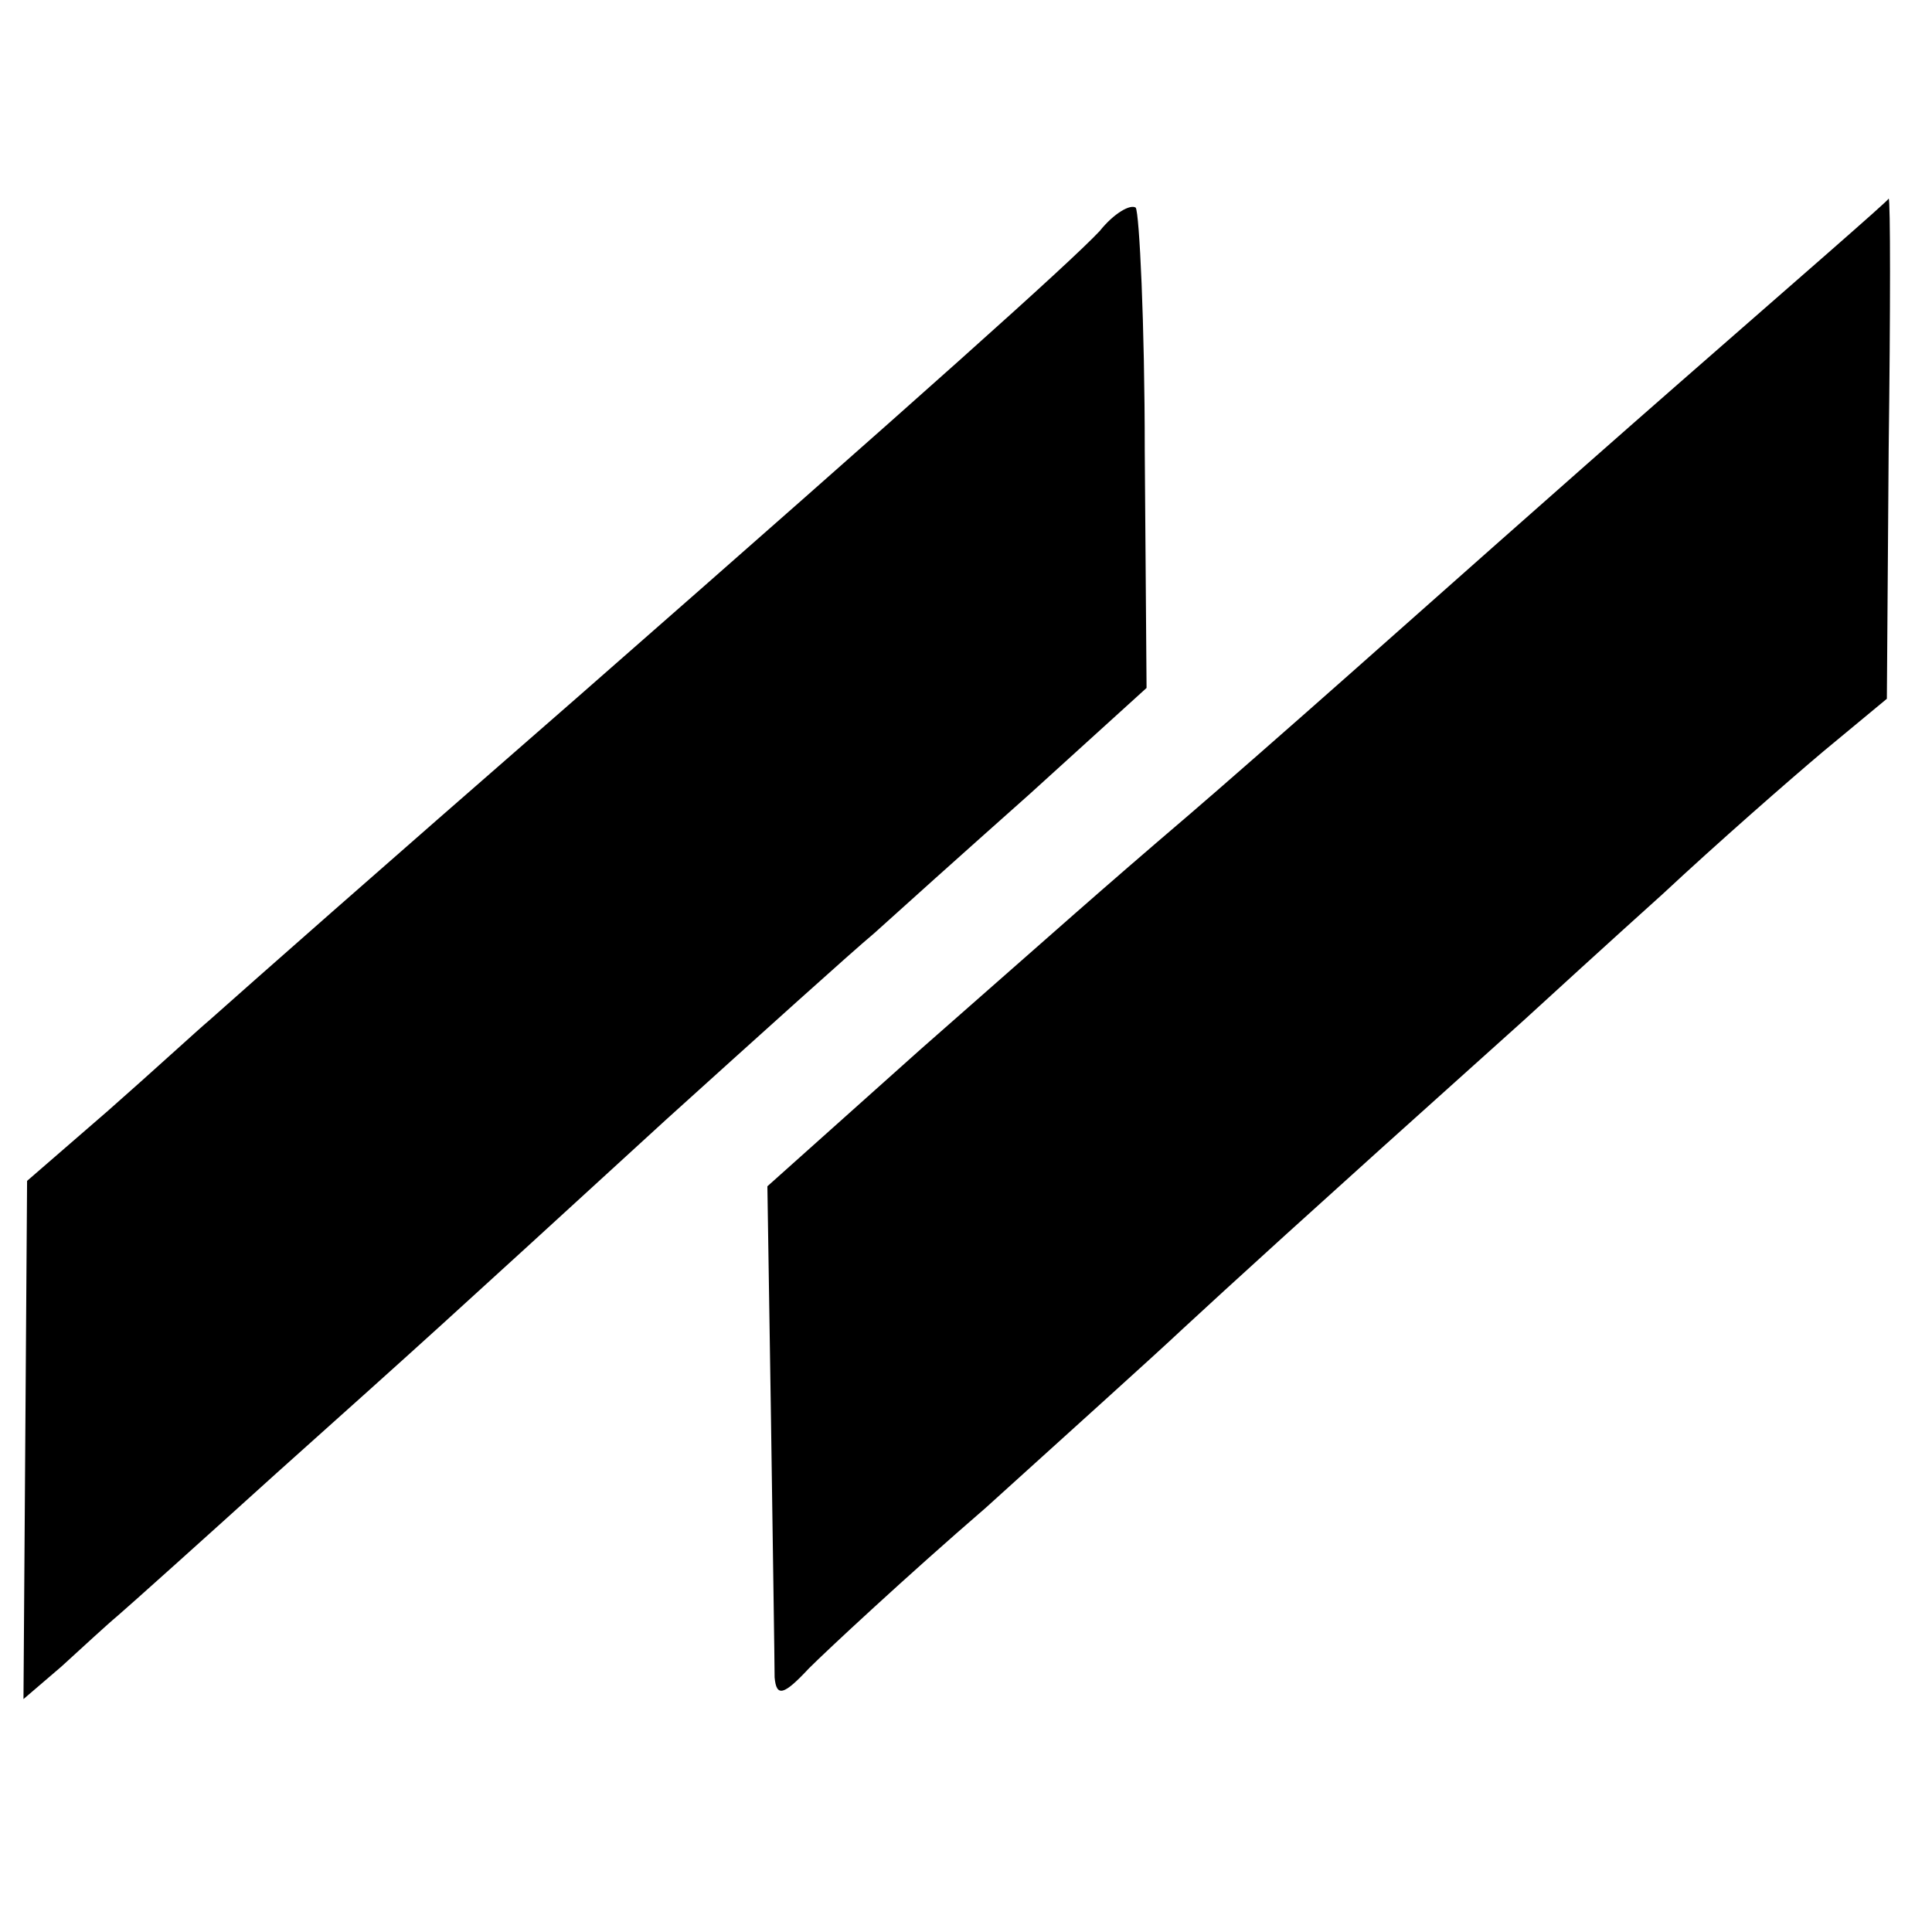
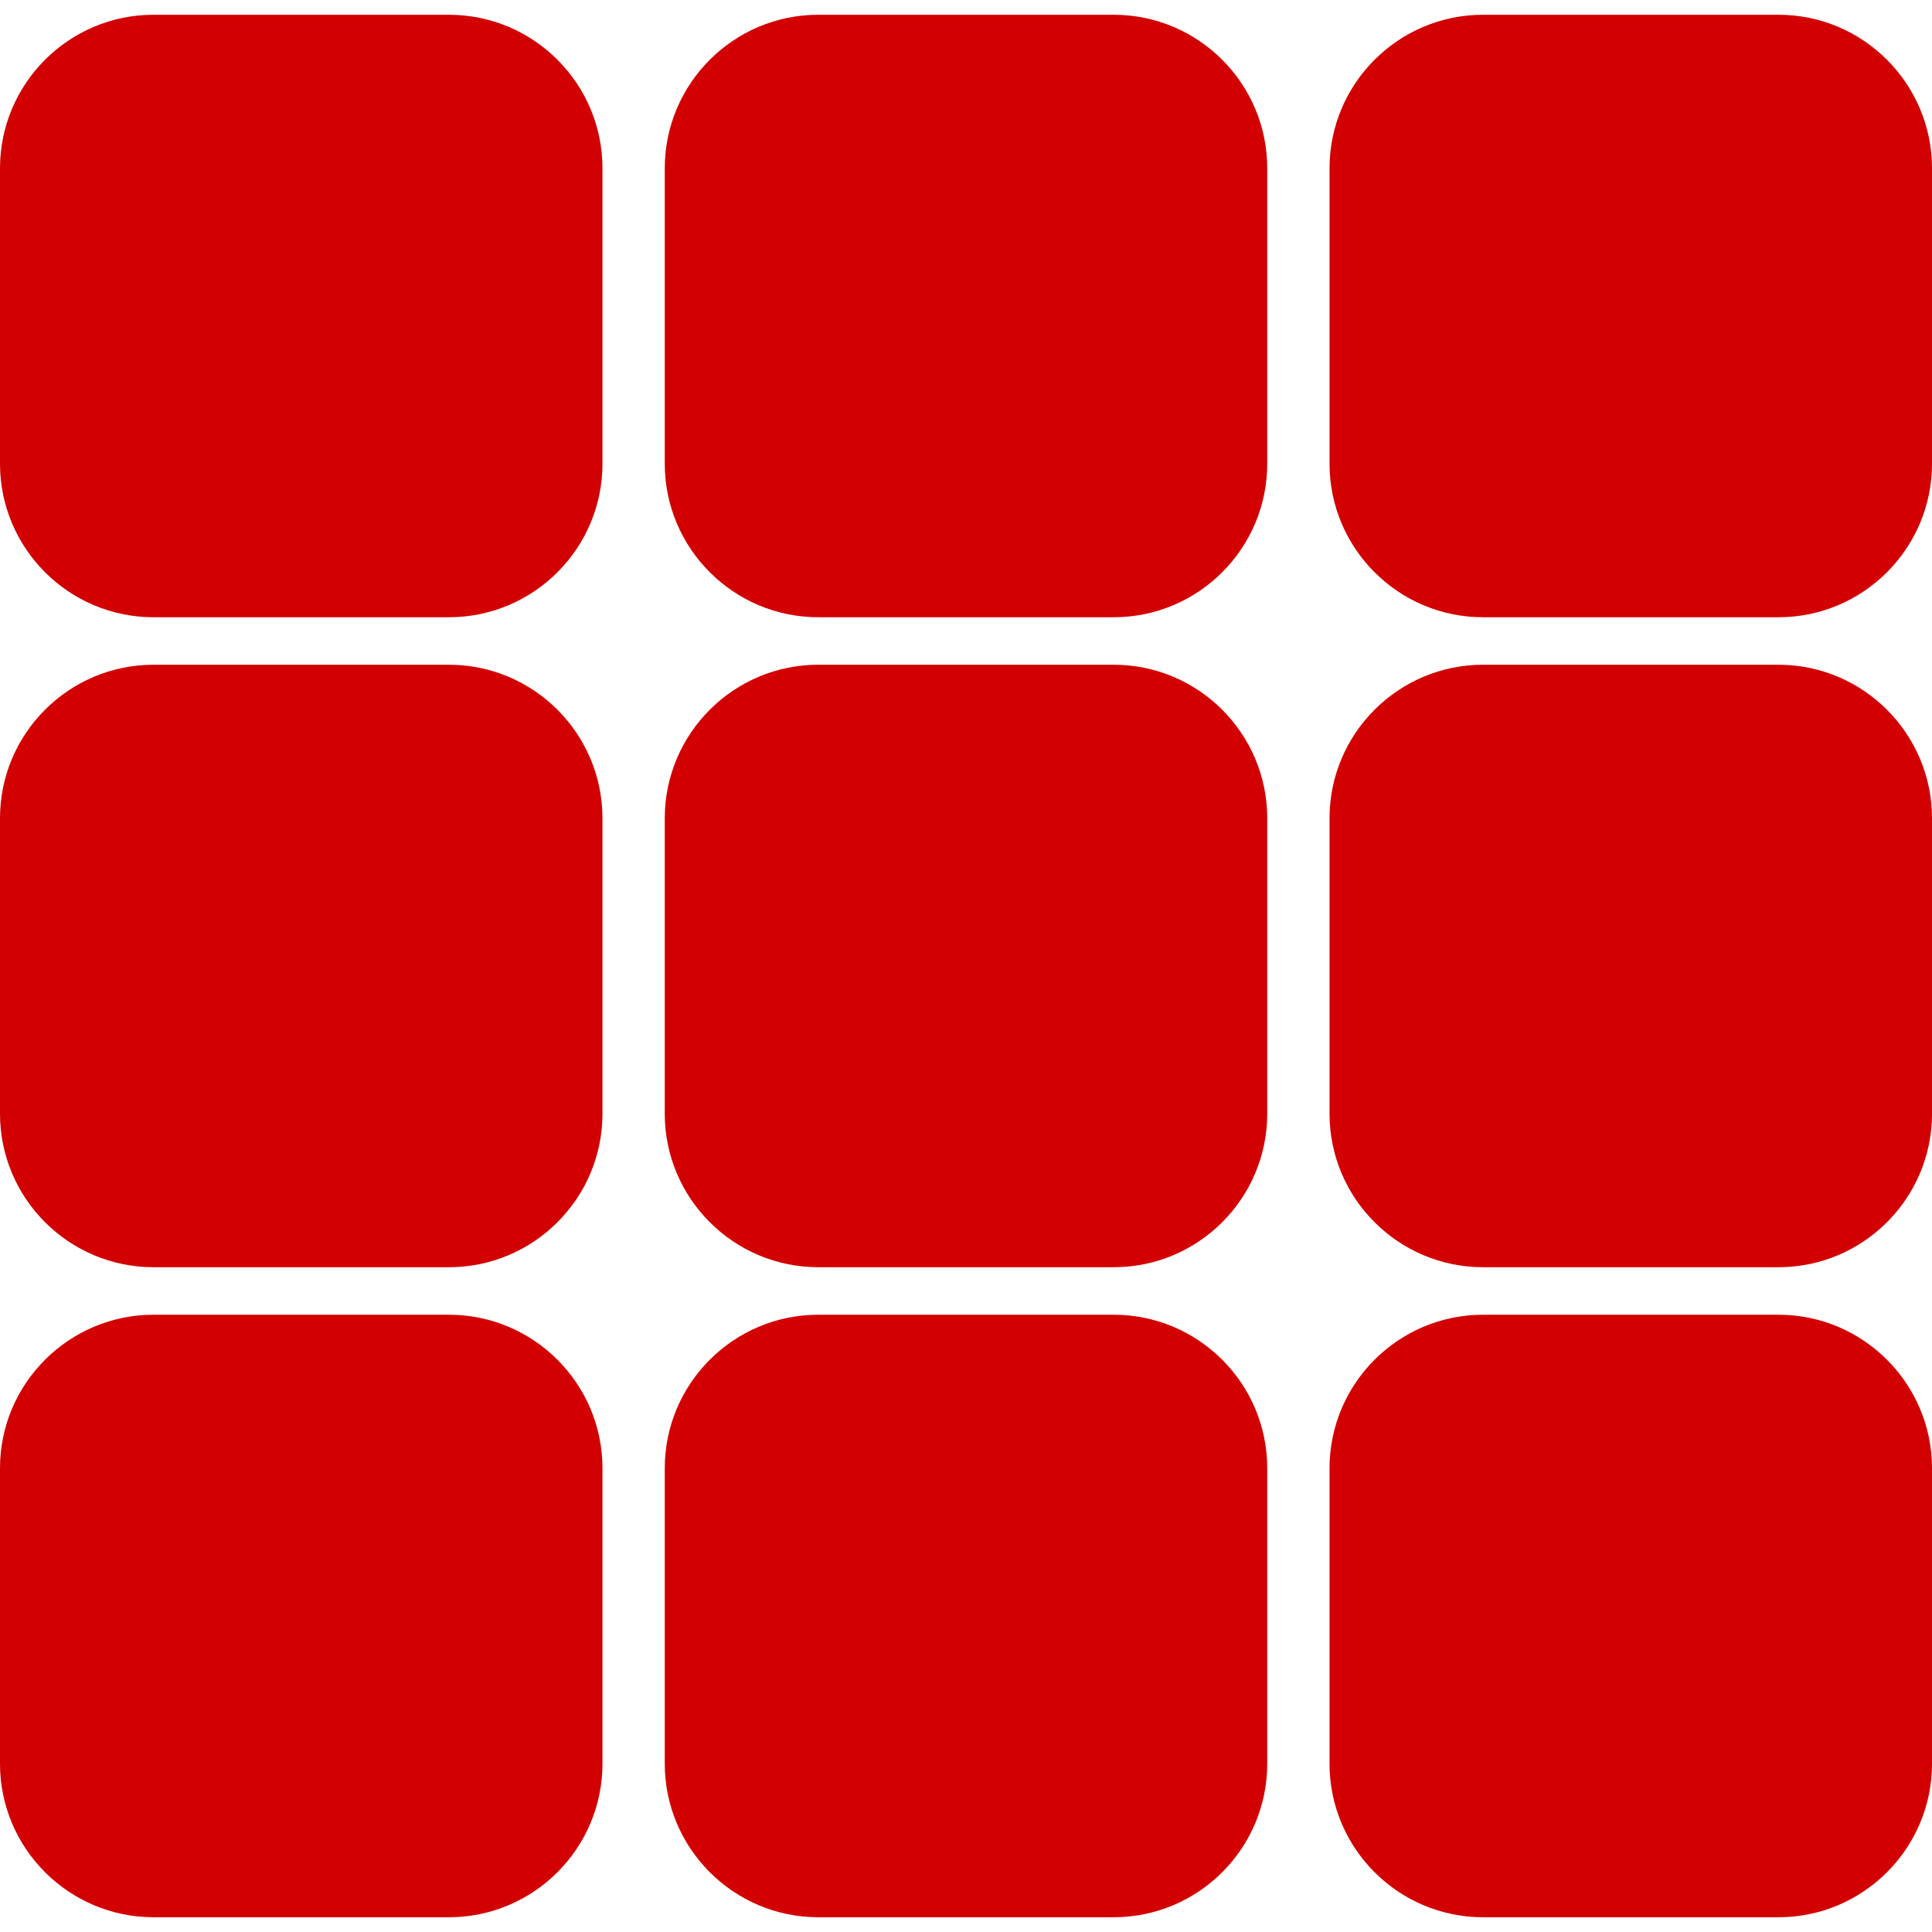
- <svg xmlns="http://www.w3.org/2000/svg" version="1.0" width="107pt" height="107pt" viewBox="0 0 107 107" preserveAspectRatio="xMidYMid meet">
-   <g transform="translate(0,107) scale(0.1,-0.1)" fill="#000000" stroke="none">
-     <path d="M609 942 c-17 -18 -95 -88 -289 -258 -117 -102 -177 -155 -204 -179 -6 -5 -31 -28 -56 -50 l-45 -39 -1 -144 -1 -143 21 18 c11 10 25 23 31 28 7 6 46 41 88 79 86 77 86 77 216 196 52 47 103 93 115 103 11 10 50 45 86 77 l65 59 -1 131 c0 71 -3 132 -5 135 -3 2 -12 -3 -20 -13z" />
-     <path d="M929 857 c-64 -56 -145 -128 -180 -159 -35 -31 -75 -66 -89 -78 -55 -47 -68 -59 -150 -131 l-85 -76 2 -129 c1 -71 2 -135 2 -143 1 -11 5 -10 19 5 10 10 54 51 98 89 43 39 92 83 109 99 26 24 63 58 189 171 12 11 47 43 77 70 30 28 70 63 89 79 l35 29 1 138 c1 77 1 139 0 139 0 -1 -53 -47 -117 -103z" />
+ <svg xmlns="http://www.w3.org/2000/svg" fill="#d30001" version="1.1" id="Capa_1" width="800px" height="800px" viewBox="0 0 537.15 537.15" xml:space="preserve" stroke="#d30001" stroke-width="0.005" transform="rotate(0)">
+   <g id="SVGRepo_bgCarrier" stroke-width="0" />
+   <g id="SVGRepo_tracerCarrier" stroke-linecap="round" stroke-linejoin="round" stroke="#CCCCCC" stroke-width="5.372" />
+   <g id="SVGRepo_iconCarrier">
+     <g>
+       <g>
+         <path d="M124.823,4.106H42.681C19.144,4.106,0,23.25,0,46.787v82.143c0,23.538,19.144,42.681,42.681,42.681h82.143 c23.538,0,42.681-19.144,42.681-42.681V46.787C167.504,23.25,148.361,4.106,124.823,4.106z" />
+         <path d="M309.647,4.106h-82.143c-23.538,0-42.681,19.143-42.681,42.681v82.143c0,23.538,19.143,42.681,42.681,42.681h82.143 c23.537,0,42.681-19.144,42.681-42.681V46.787C352.328,23.25,333.185,4.106,309.647,4.106z" />
+         <path d="M494.472,4.106h-82.143c-23.538,0-42.681,19.143-42.681,42.681v82.143c0,23.538,19.143,42.681,42.681,42.681h82.143 c23.537,0,42.681-19.144,42.681-42.681V46.787C537.152,23.25,518.003,4.106,494.472,4.106z" />
+         <path d="M124.823,184.818H42.681C19.144,184.818,0,203.961,0,227.499v82.143c0,23.537,19.144,42.68,42.681,42.68h82.143 c23.538,0,42.681-19.143,42.681-42.68v-82.143C167.504,203.961,148.361,184.818,124.823,184.818z" />
+         <path d="M309.647,184.818h-82.143c-23.538,0-42.681,19.143-42.681,42.681v82.143c0,23.537,19.143,42.68,42.681,42.68h82.143 c23.537,0,42.681-19.143,42.681-42.68v-82.143C352.328,203.961,333.185,184.818,309.647,184.818z" />
+         <path d="M494.472,184.818h-82.143c-23.538,0-42.681,19.143-42.681,42.681v82.143c0,23.537,19.143,42.68,42.681,42.68h82.143 c23.537,0,42.681-19.143,42.681-42.68v-82.143C537.152,203.961,518.003,184.818,494.472,184.818z" />
+         <path d="M124.823,365.534H42.681C19.144,365.534,0,384.679,0,408.216v82.143c0,23.537,19.144,42.688,42.681,42.688h82.143 c23.538,0,42.681-19.15,42.681-42.688V408.21C167.504,384.679,148.361,365.534,124.823,365.534z" />
+         <path d="M309.647,365.534h-82.143c-23.538,0-42.681,19.145-42.681,42.682v82.143c0,23.537,19.143,42.688,42.681,42.688h82.143 c23.537,0,42.681-19.15,42.681-42.688V408.21C352.328,384.679,333.185,365.534,309.647,365.534z" />
+         <path d="M494.472,365.534h-82.143c-23.538,0-42.681,19.145-42.681,42.682v82.143c0,23.537,19.143,42.688,42.681,42.688h82.143 c23.537,0,42.681-19.15,42.681-42.688V408.21C537.152,384.679,518.003,365.534,494.472,365.534z" />
+       </g>
+     </g>
  </g>
</svg>
